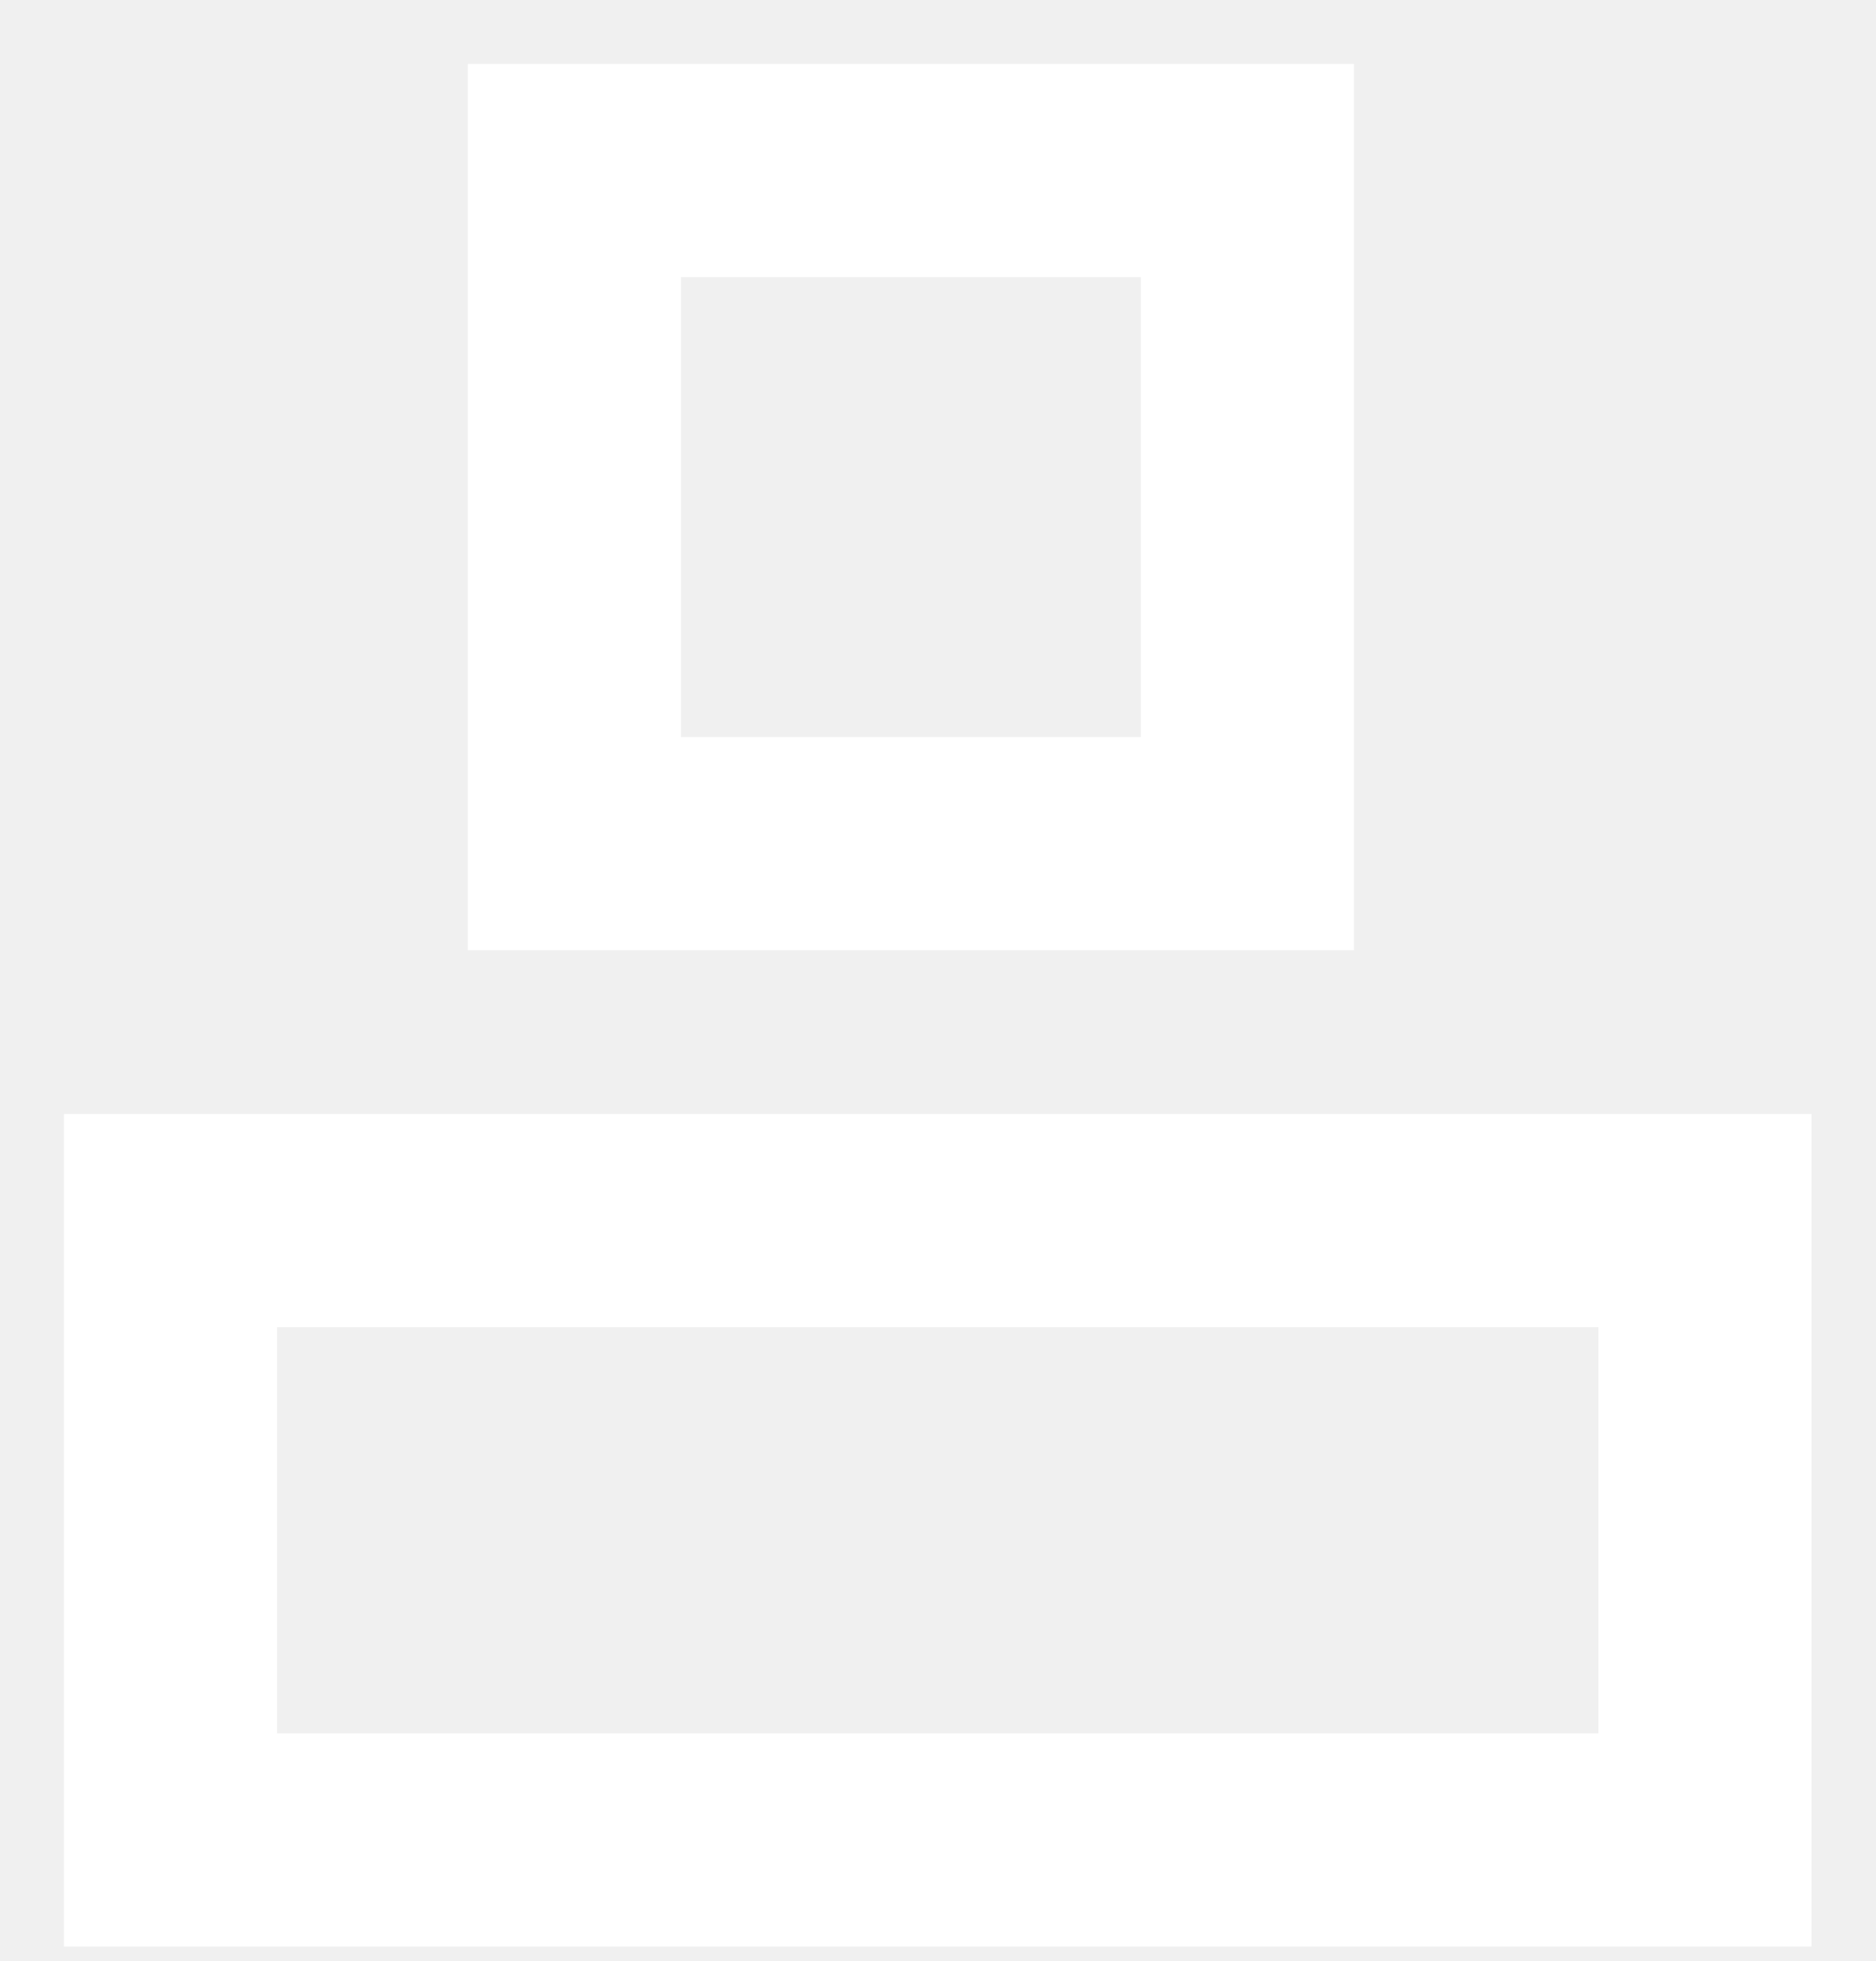
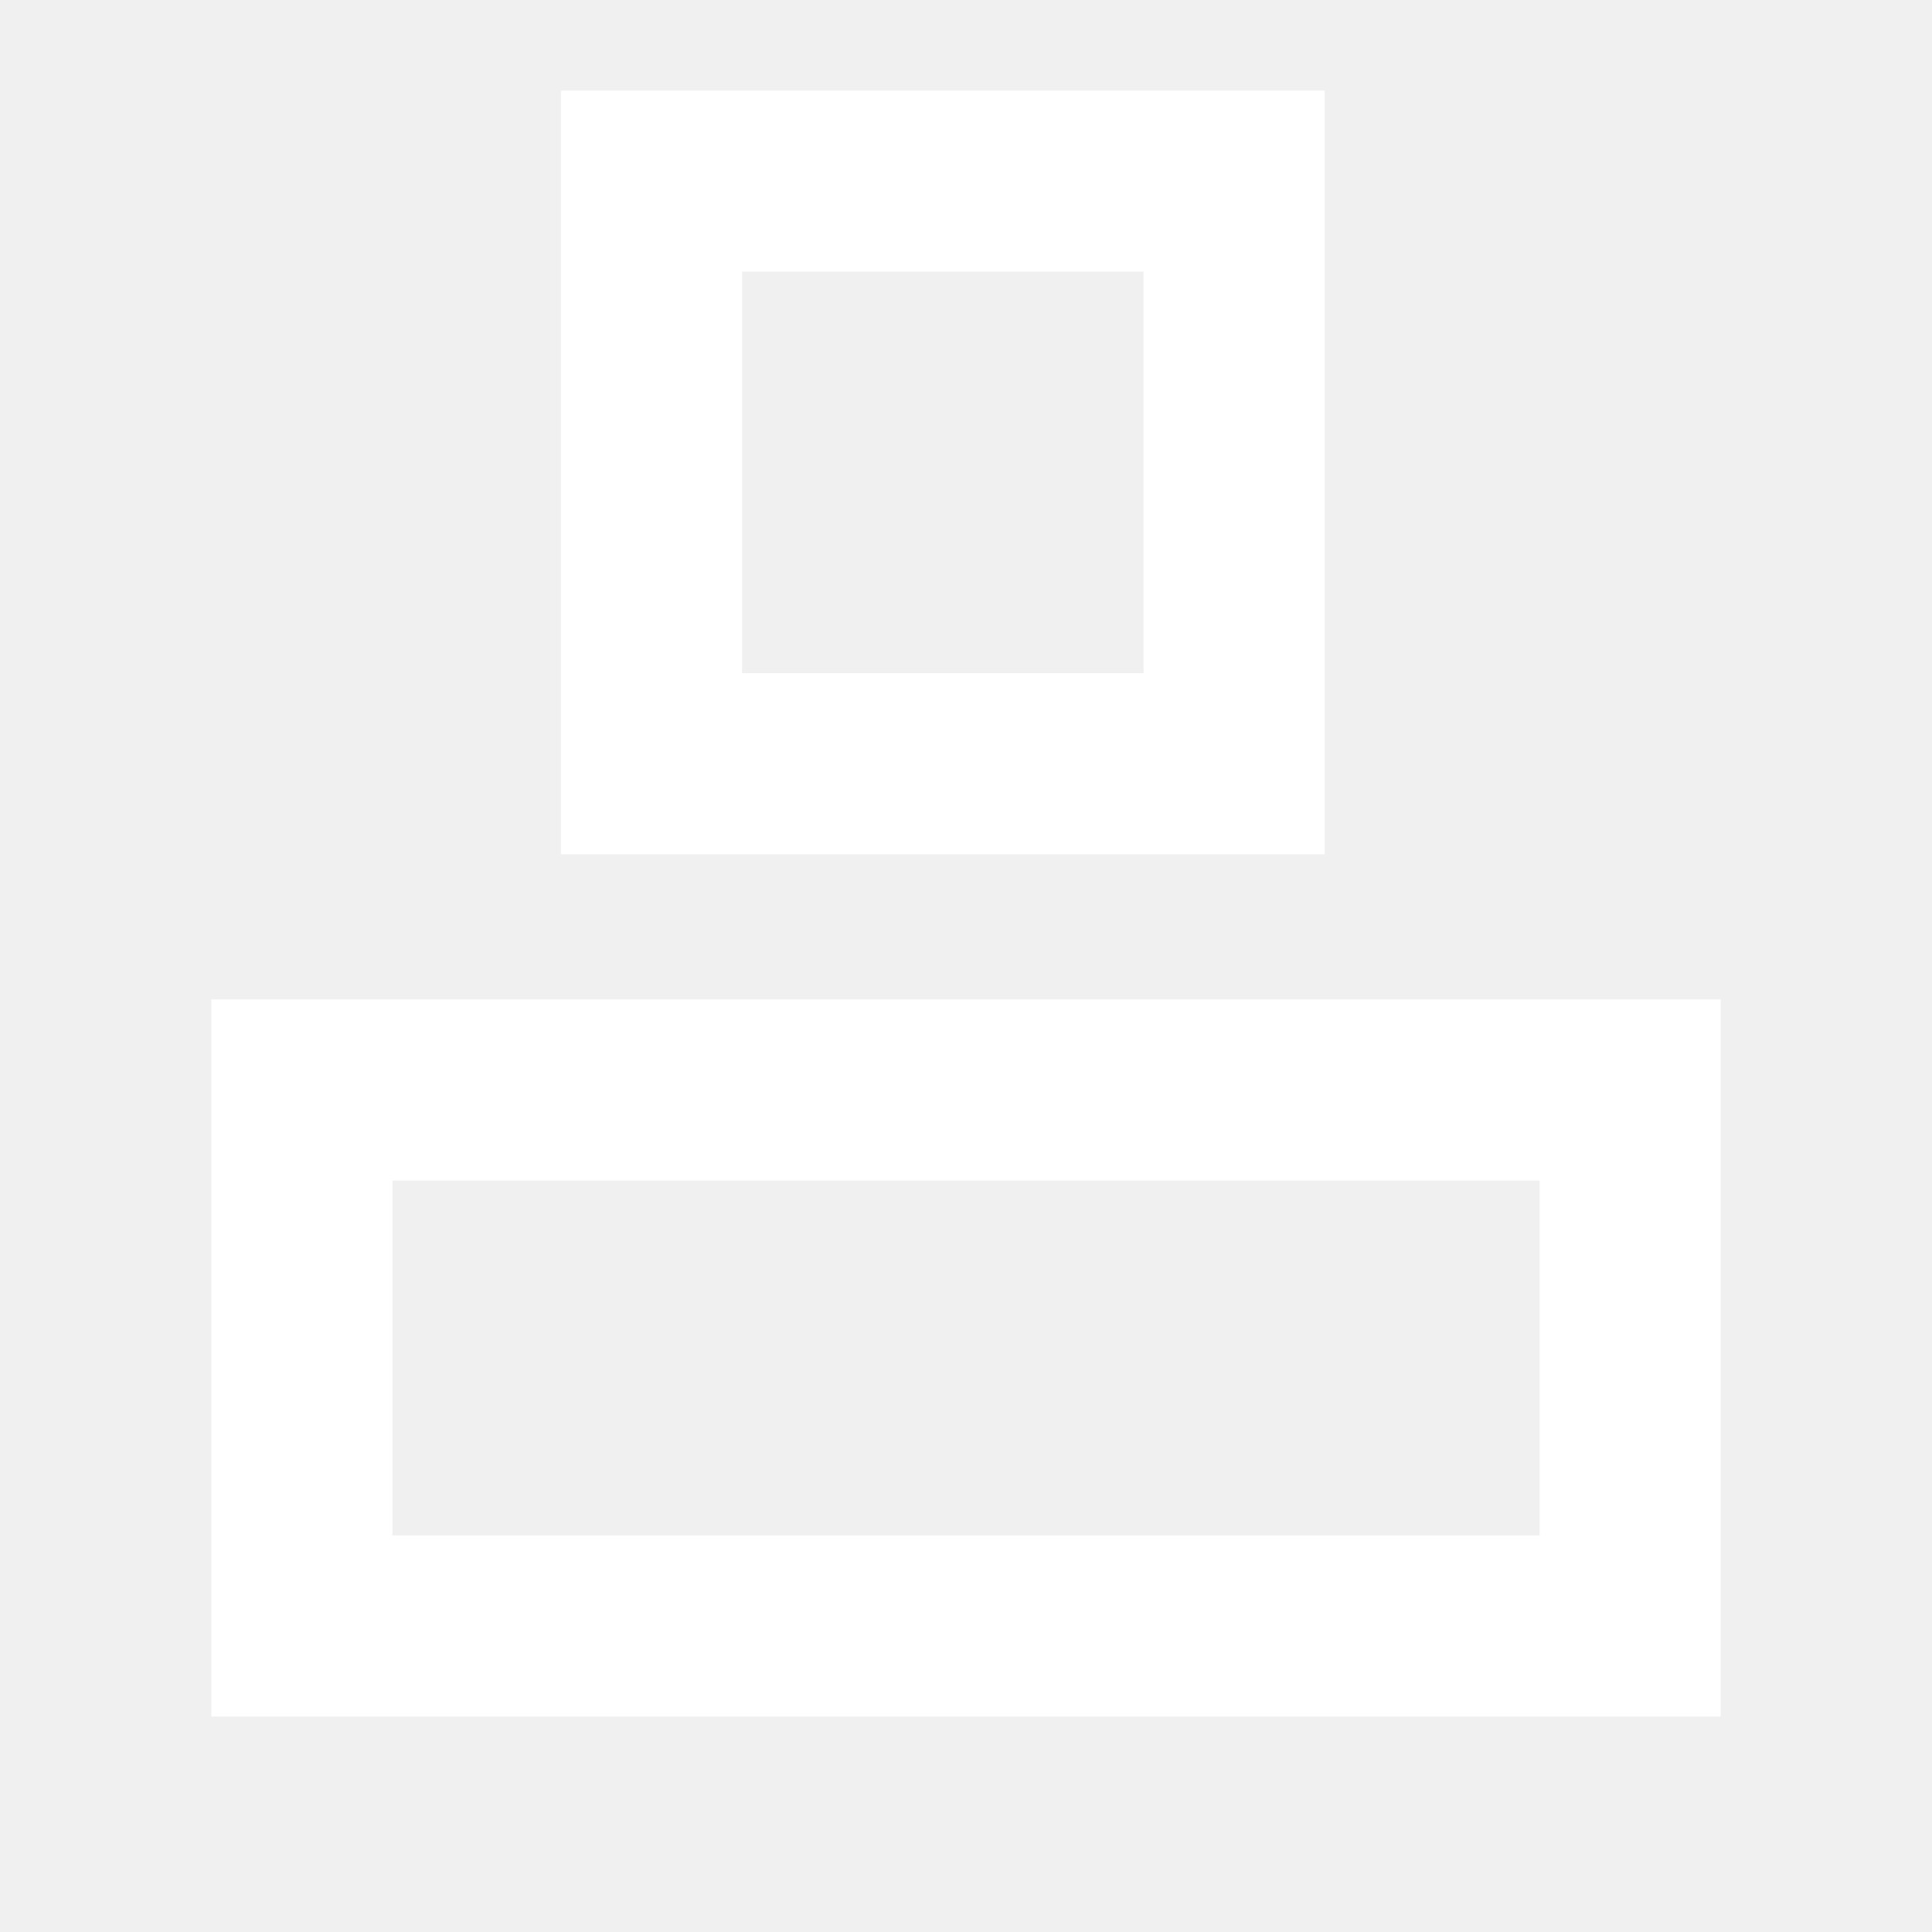
- <svg xmlns="http://www.w3.org/2000/svg" width="22" height="23" viewBox="0 0 22 23" fill="none">
-   <path d="M14.633 2H6.738V9.895H14.633V2Z" stroke="#ffffff" stroke-width="2.5" stroke-miterlimit="10" />
-   <path d="M20 14.316H2V21.58H20V14.316Z" stroke="#ffffff" stroke-width="2.5" stroke-miterlimit="10" />
+ <svg xmlns="http://www.w3.org/2000/svg" width="32" height="32" viewBox="0 0 32 32" fill="none">
+   <path d="M20.441 3H10.791V12.65H20.441V3Z" stroke="#ffffff" stroke-width="3" stroke-miterlimit="10" />
+   <path d="M27 18.053H5V26.931H27V18.053Z" stroke="#ffffff" stroke-width="3" stroke-miterlimit="10" />
</svg>
